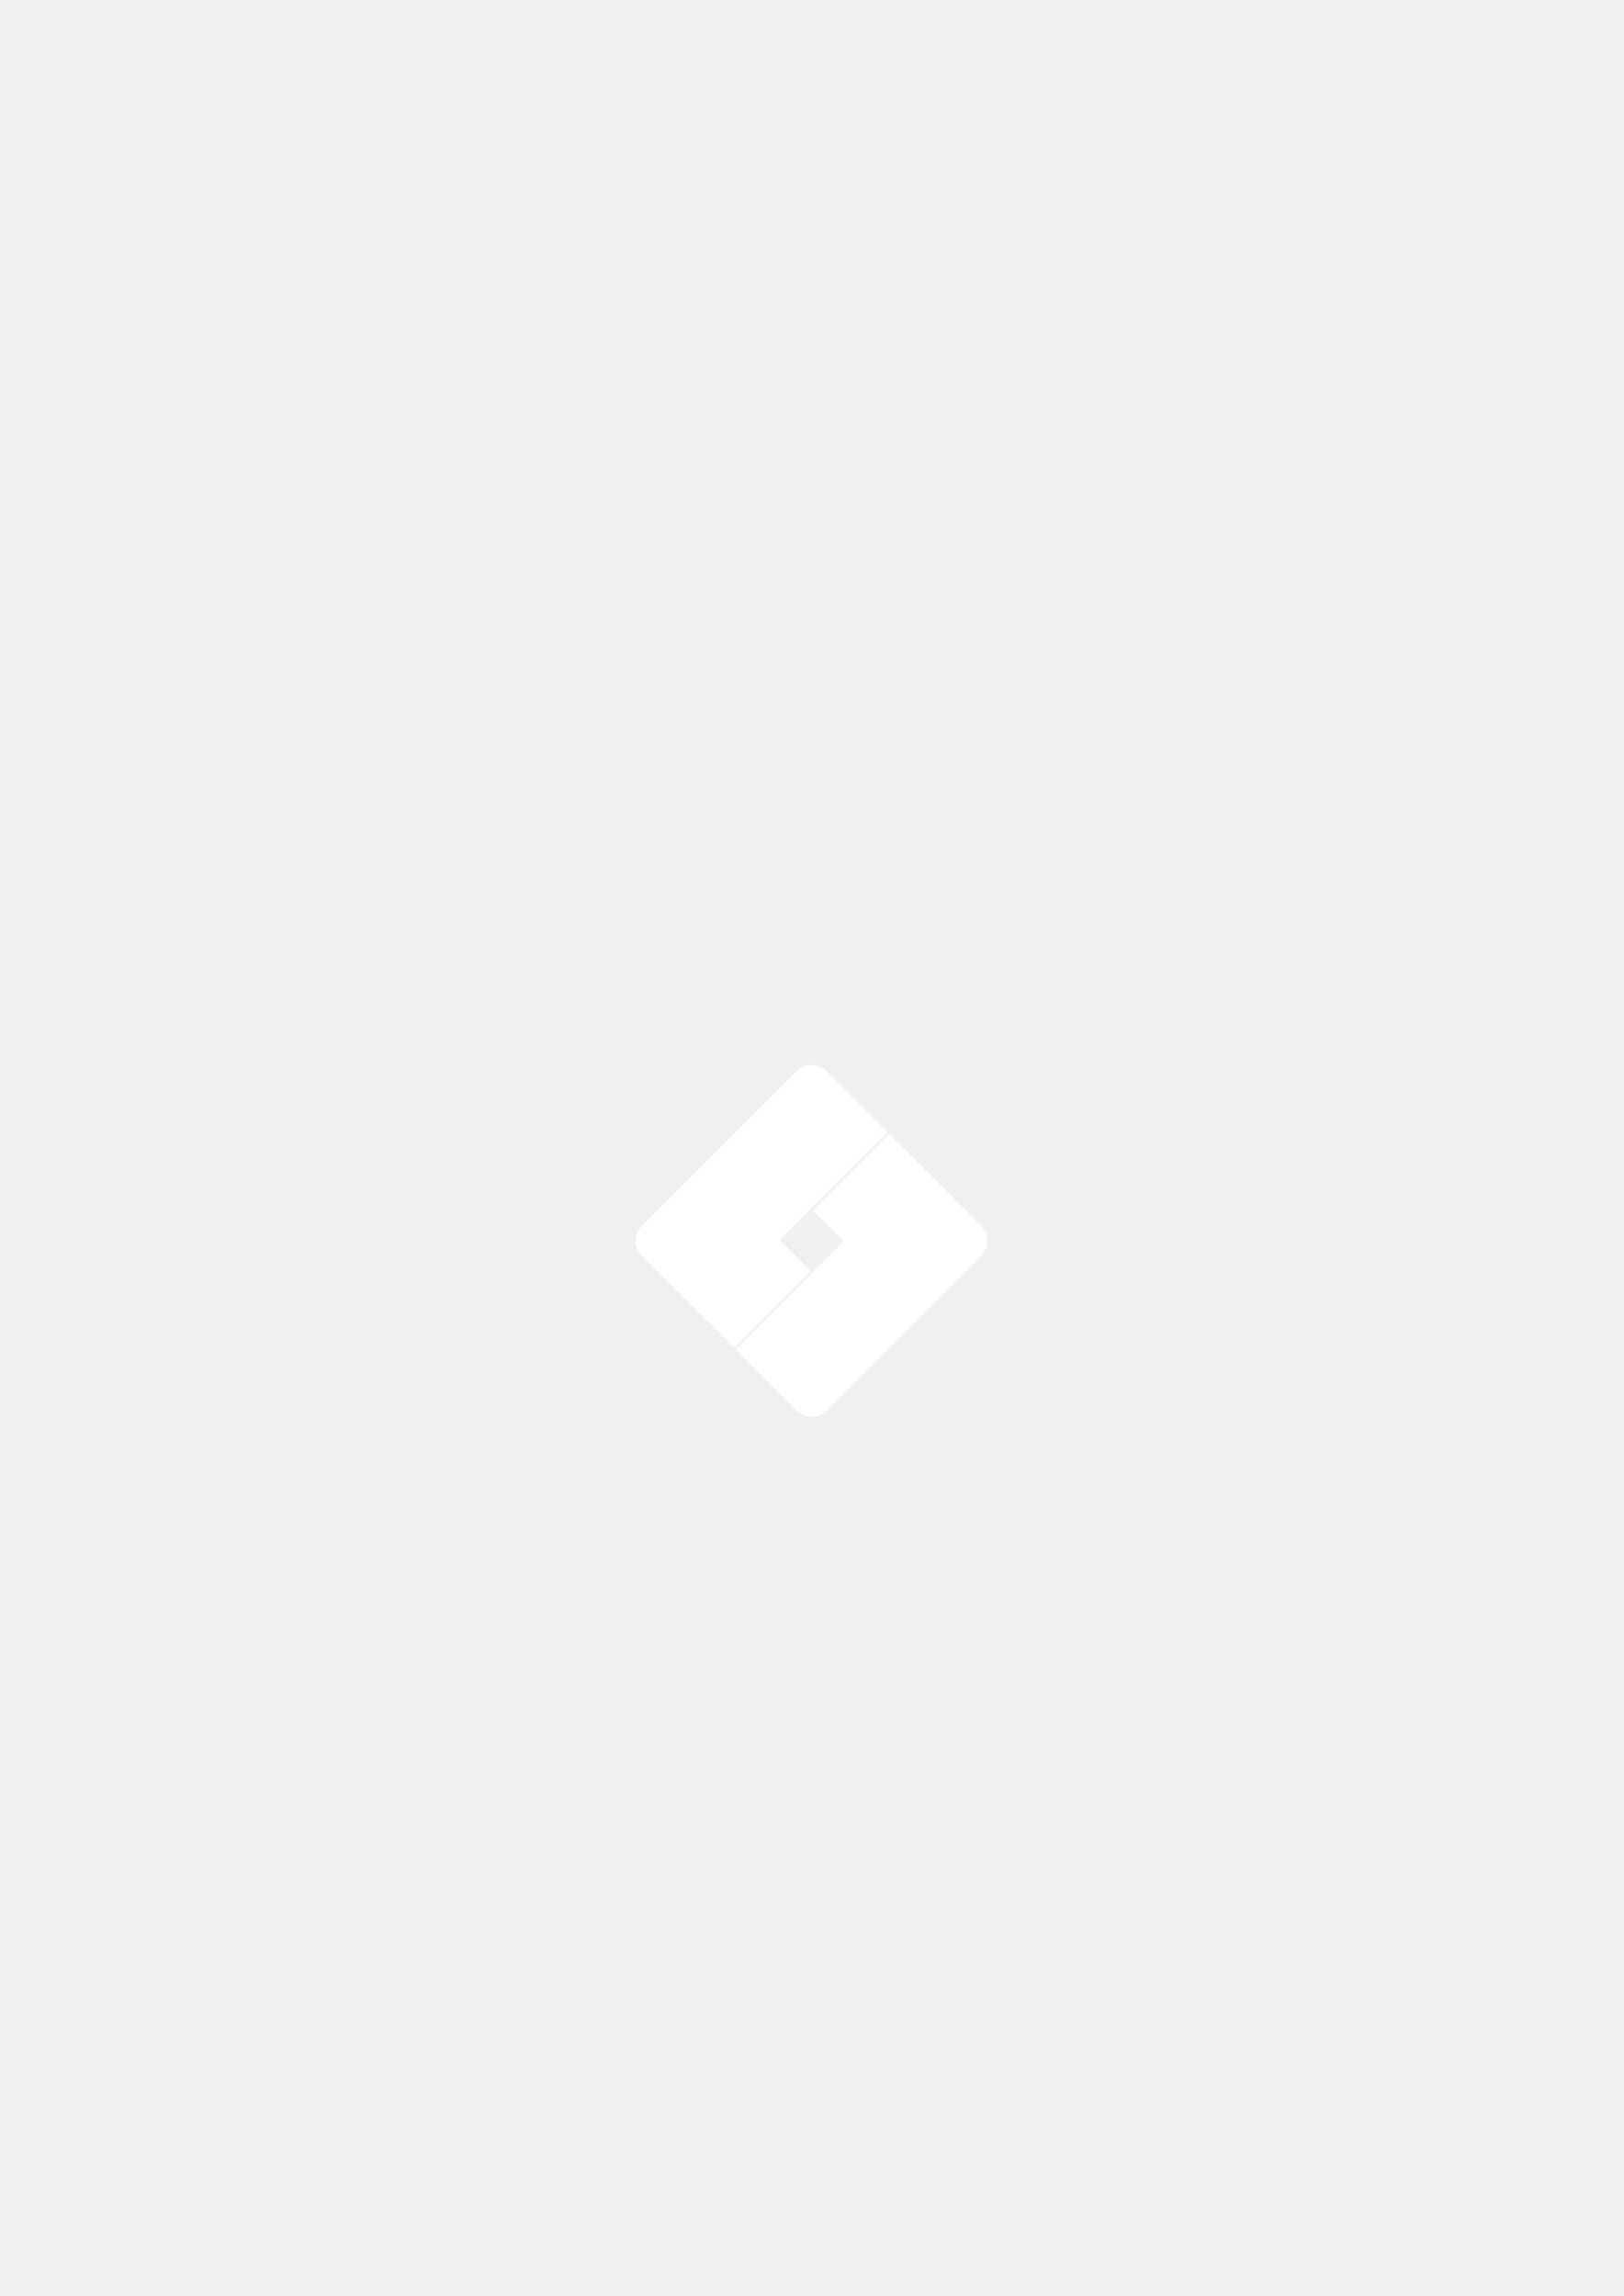
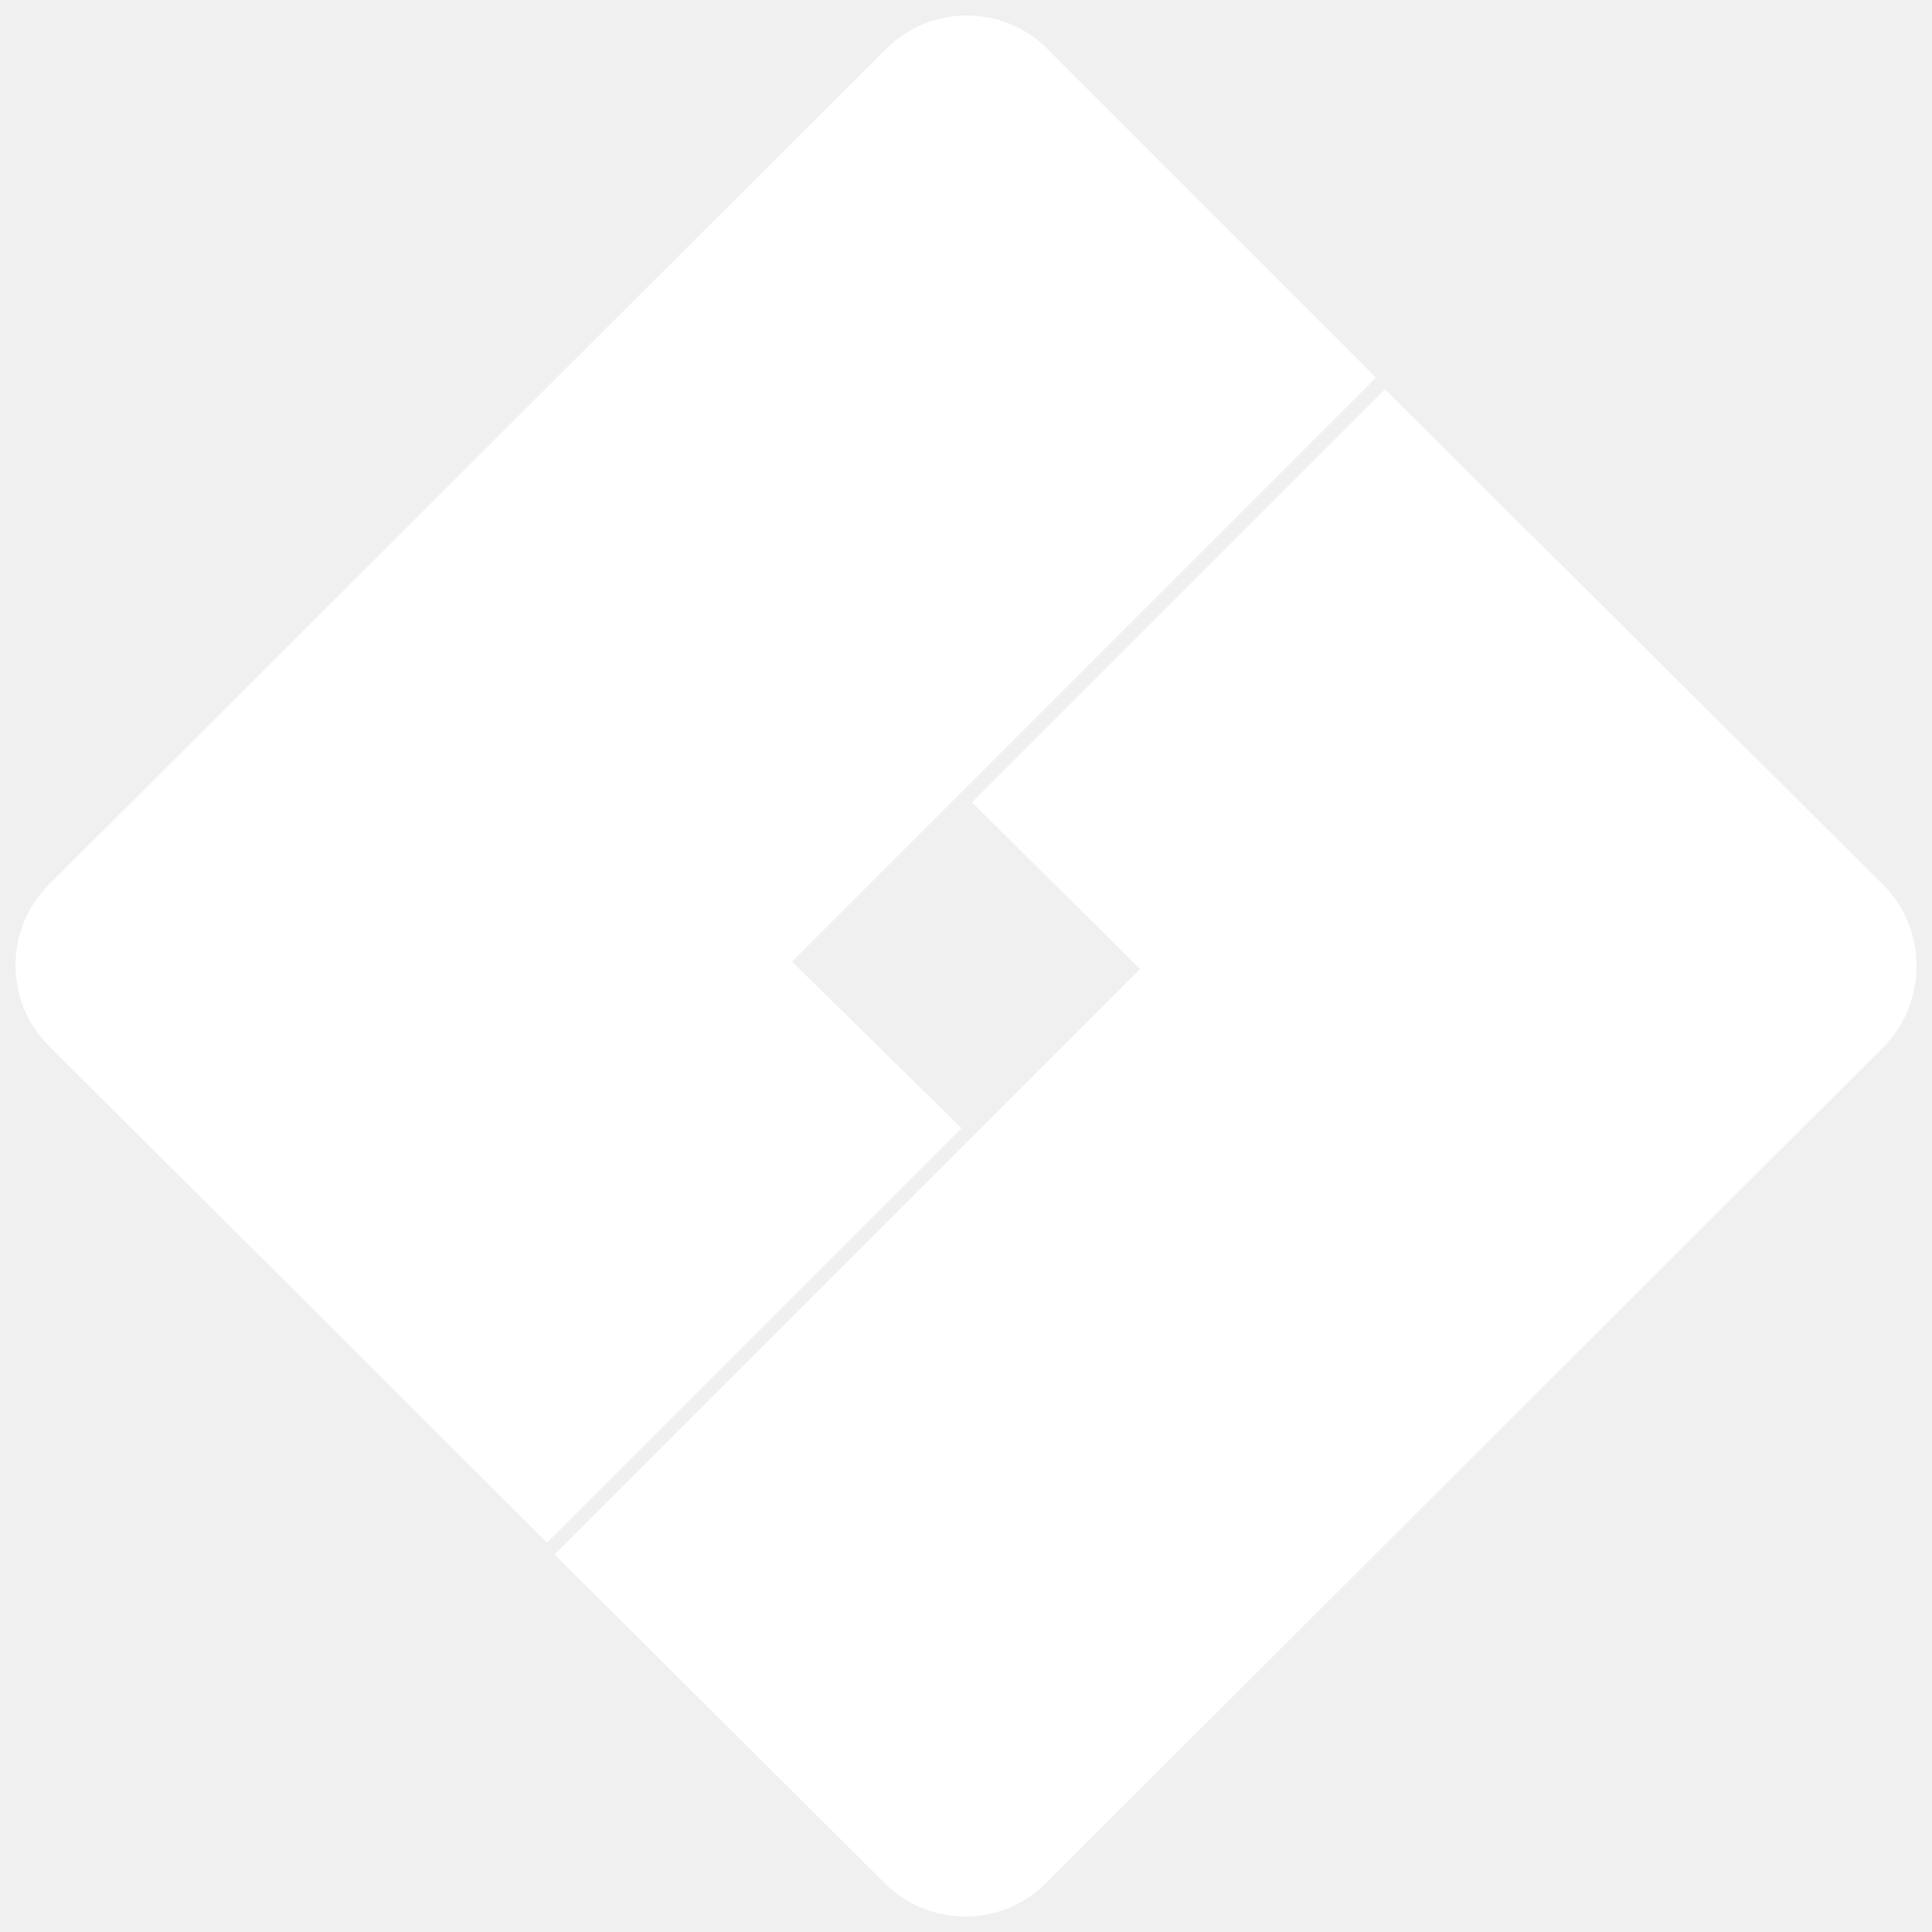
- <svg xmlns="http://www.w3.org/2000/svg" version="1.1" id="Laag_1" x="0px" y="0px" viewBox="0 0 595.28 841.89" enable-background="new 0 0 595.28 841.89" xml:space="preserve">
-   <g>
-     <path fill="#FFFFFF" d="M359.748,449.544l-33.819-33.643l-27.976,27.977l11.436,11.258l-39.695,39.693l22.385,22.385   c3.002,3.002,7.914,3.002,10.916,0l56.754-56.756C362.751,457.458,362.751,452.545,359.748,449.544z" />
-     <path fill="#FFFFFF" d="M325.339,415.134l-22.346-22.346c-3.001-3.002-7.913-3.002-10.914,0l-56.755,56.756   c-3.003,3.001-3.003,7.913,0,10.914l33.819,33.729l28.07-28.071l-11.475-11.383L325.339,415.134z" />
+ <svg xmlns="http://www.w3.org/2000/svg" version="1.1" id="Laag_1" x="0px" y="0px" viewBox="0 0 131 131" style="enable-background:new 0 0 131 131;" xml:space="preserve">
+   <style type="text/css">
+ 	.st0{fill:#FFFFFF;}
+ </style>
+   <g id="logo">
+     <path class="st0" d="M127.7,60L93.9,26.4l-28,28l11.4,11.3l-39.7,39.7L60,127.7c3,3,7.9,3,10.9,0L127.7,71   C130.7,68,130.7,63,127.7,60z" />
+     <path class="st0" d="M93.3,25.6L71,3.3c-3-3-7.9-3-10.9,0L3.3,60c-3,3-3,7.9,0,10.9l33.8,33.7l28.1-28.1L53.7,65.2L93.3,25.6z" />
  </g>
</svg>
